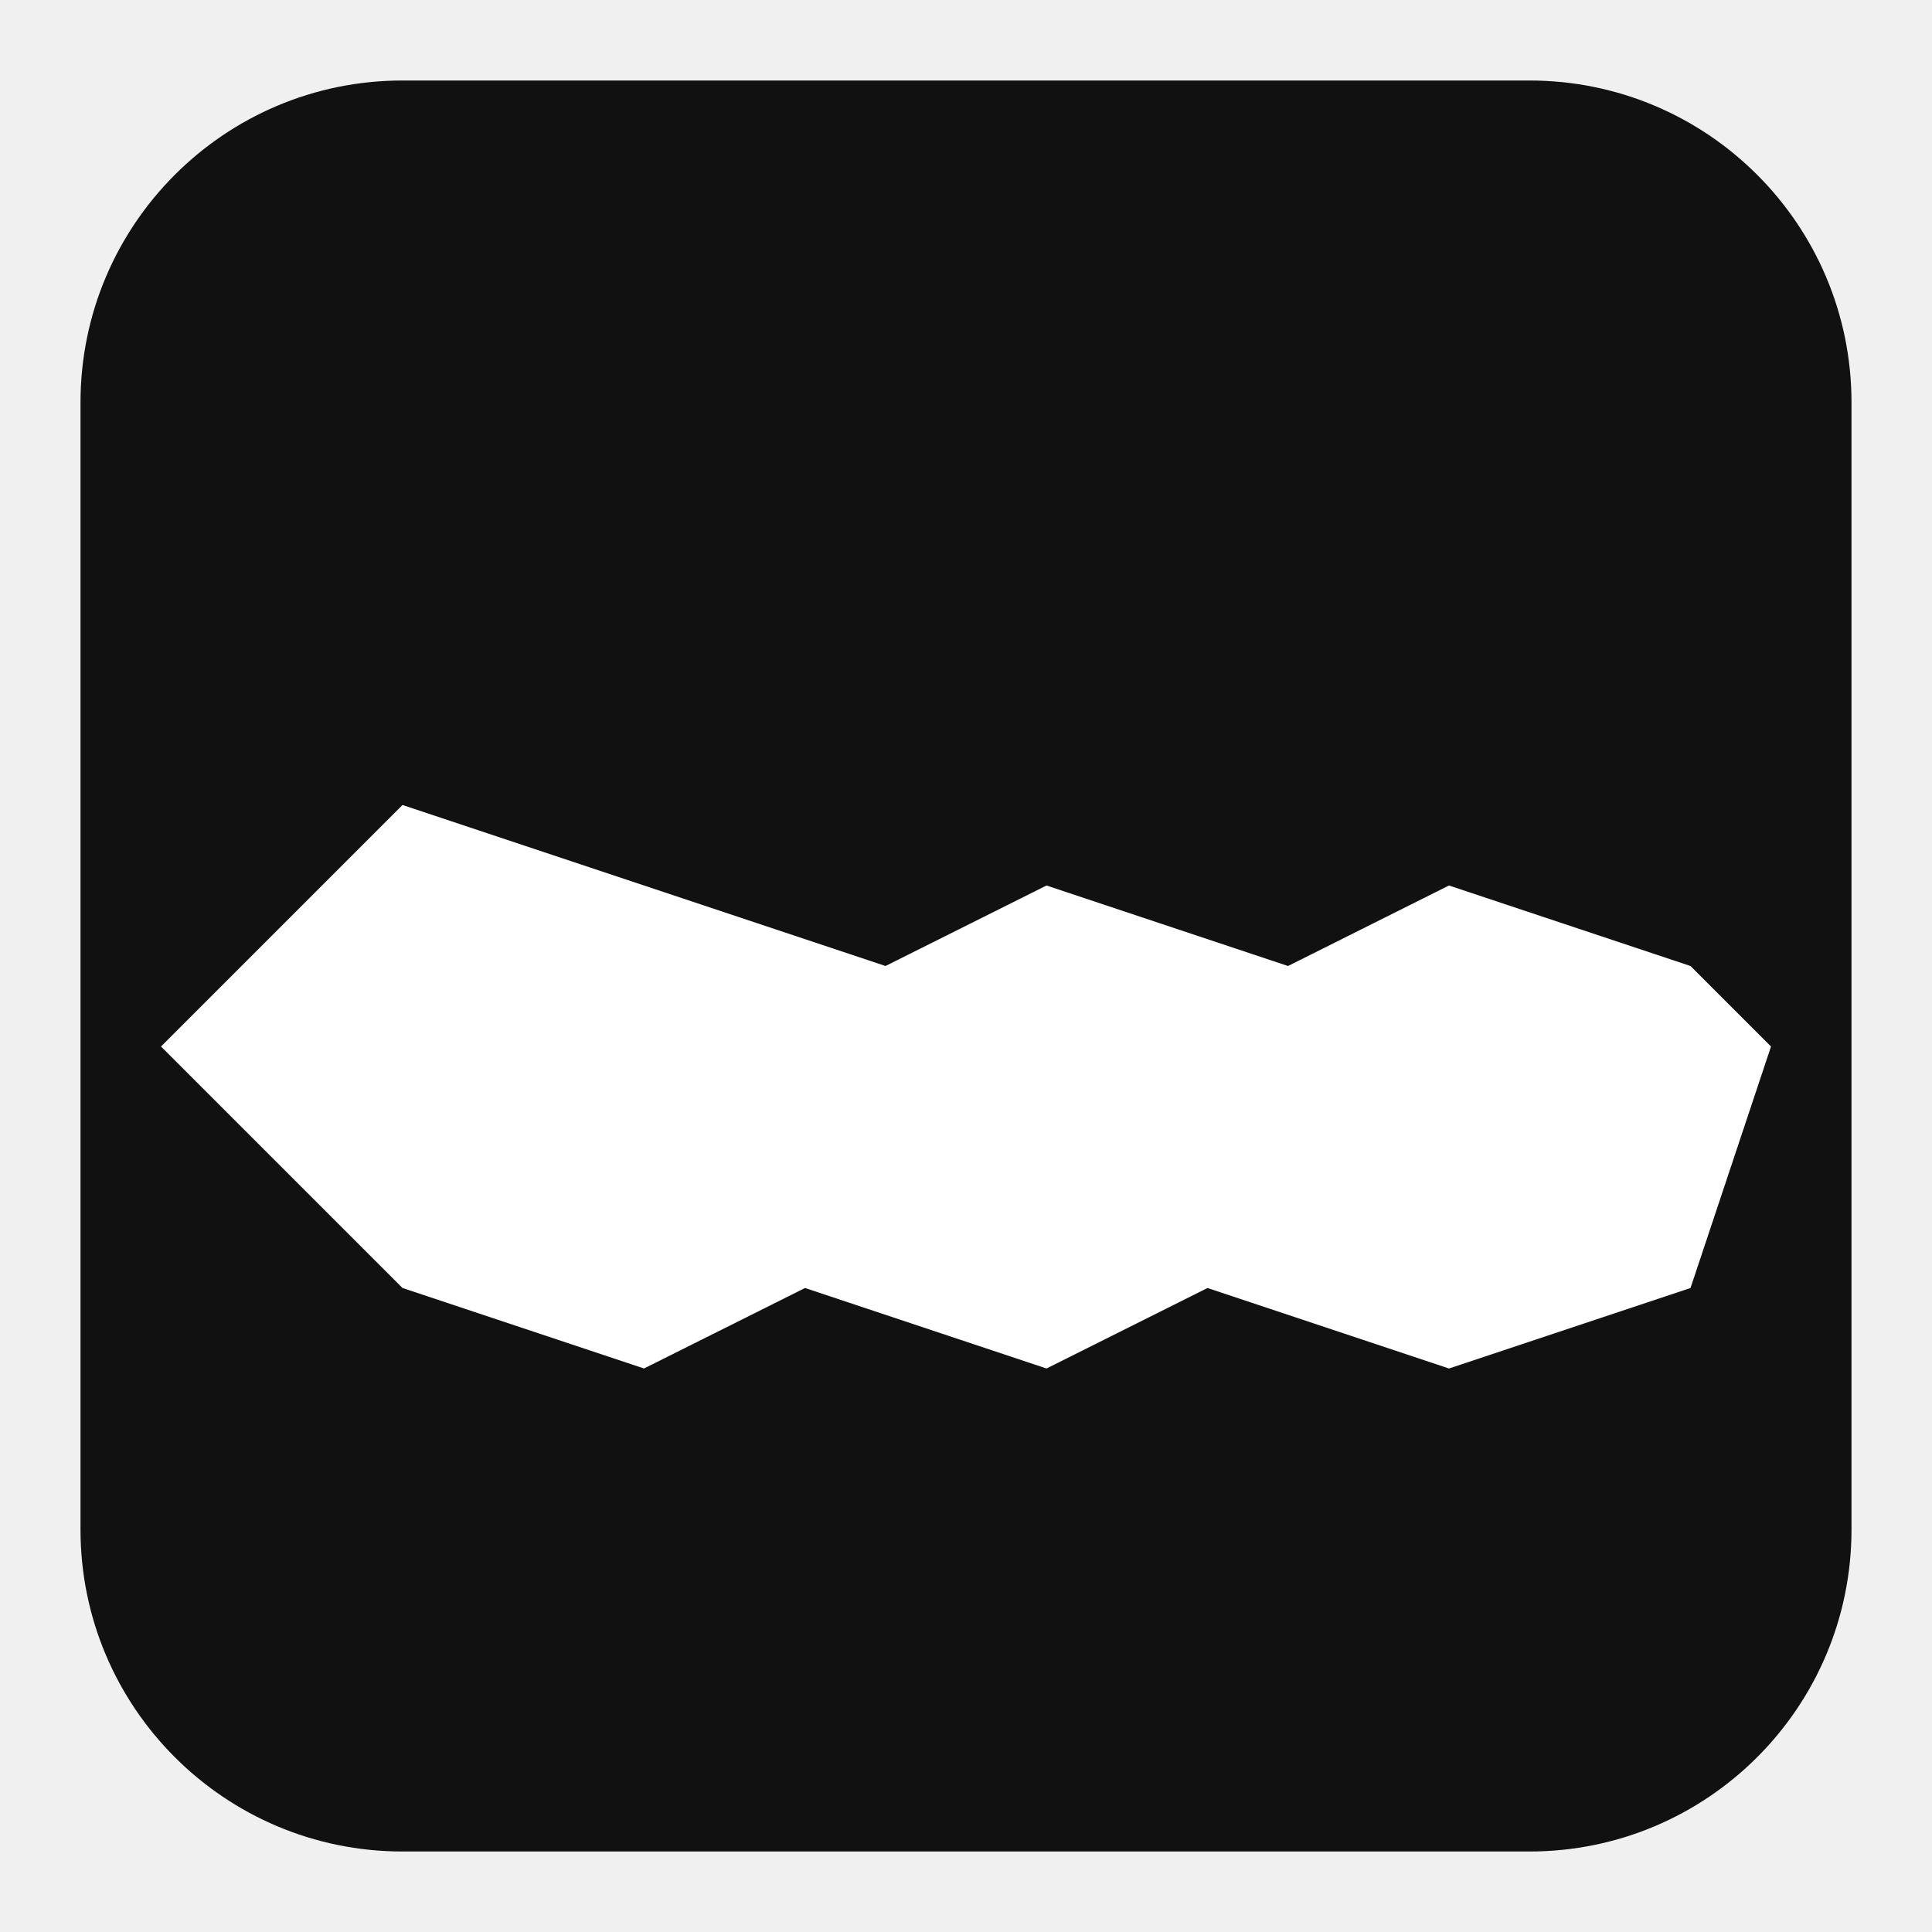
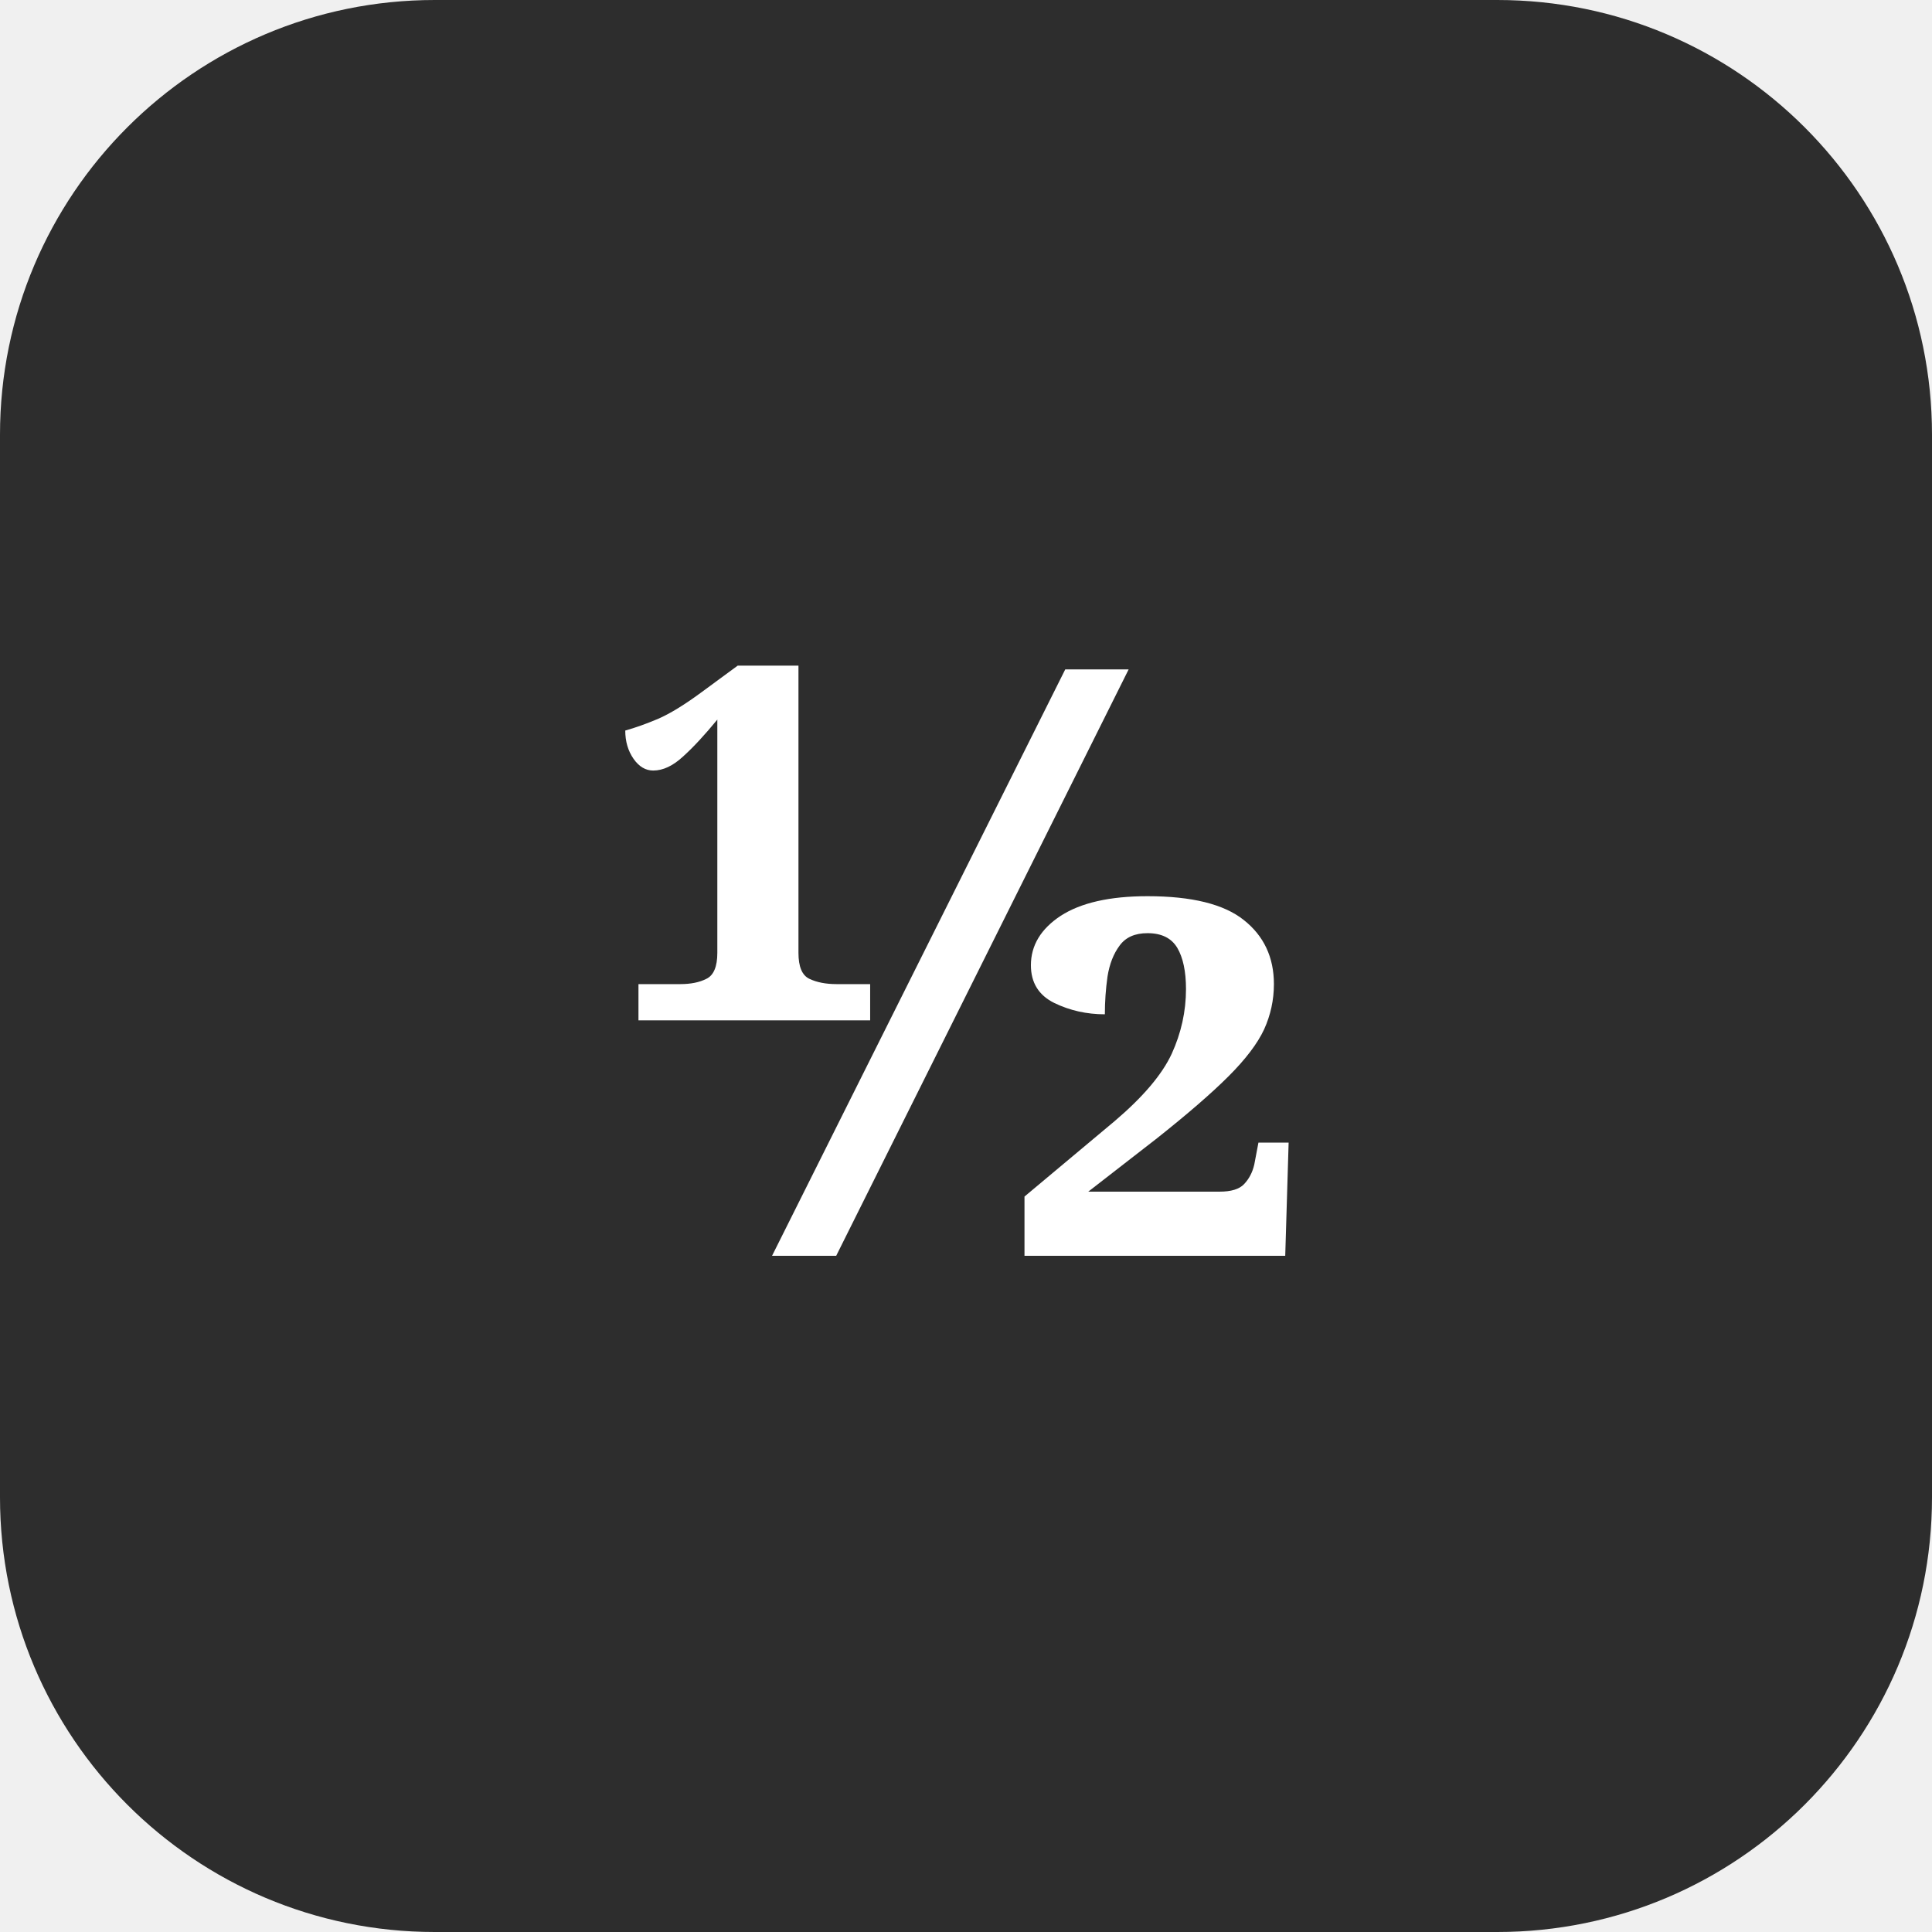
- <svg xmlns="http://www.w3.org/2000/svg" width="100%" height="100%" viewBox="0 0 24 24" role="img" aria-label="Draw">
-   <rect x="1" y="1" width="22" height="22" rx="4" ry="4" fill="#111111" />
-   <path d="M2 13l3-3 3 1 3 1 2-1 3 1 2-1 3 1 1 1-1 3-3 1-3-1-2 1-3-1-2 1-3-1-2-2z" fill="#FFFFFF" />
+ <svg xmlns="http://www.w3.org/2000/svg" viewBox="0 0 80 80" width="80" height="80">
+   <rect width="80" height="80" rx="18" fill="#2D2D2D" />
+   <text x="40" y="52" font-family="Georgia, serif" font-size="34" font-weight="700" fill="#FFFFFF" text-anchor="middle">½</text>
</svg>
